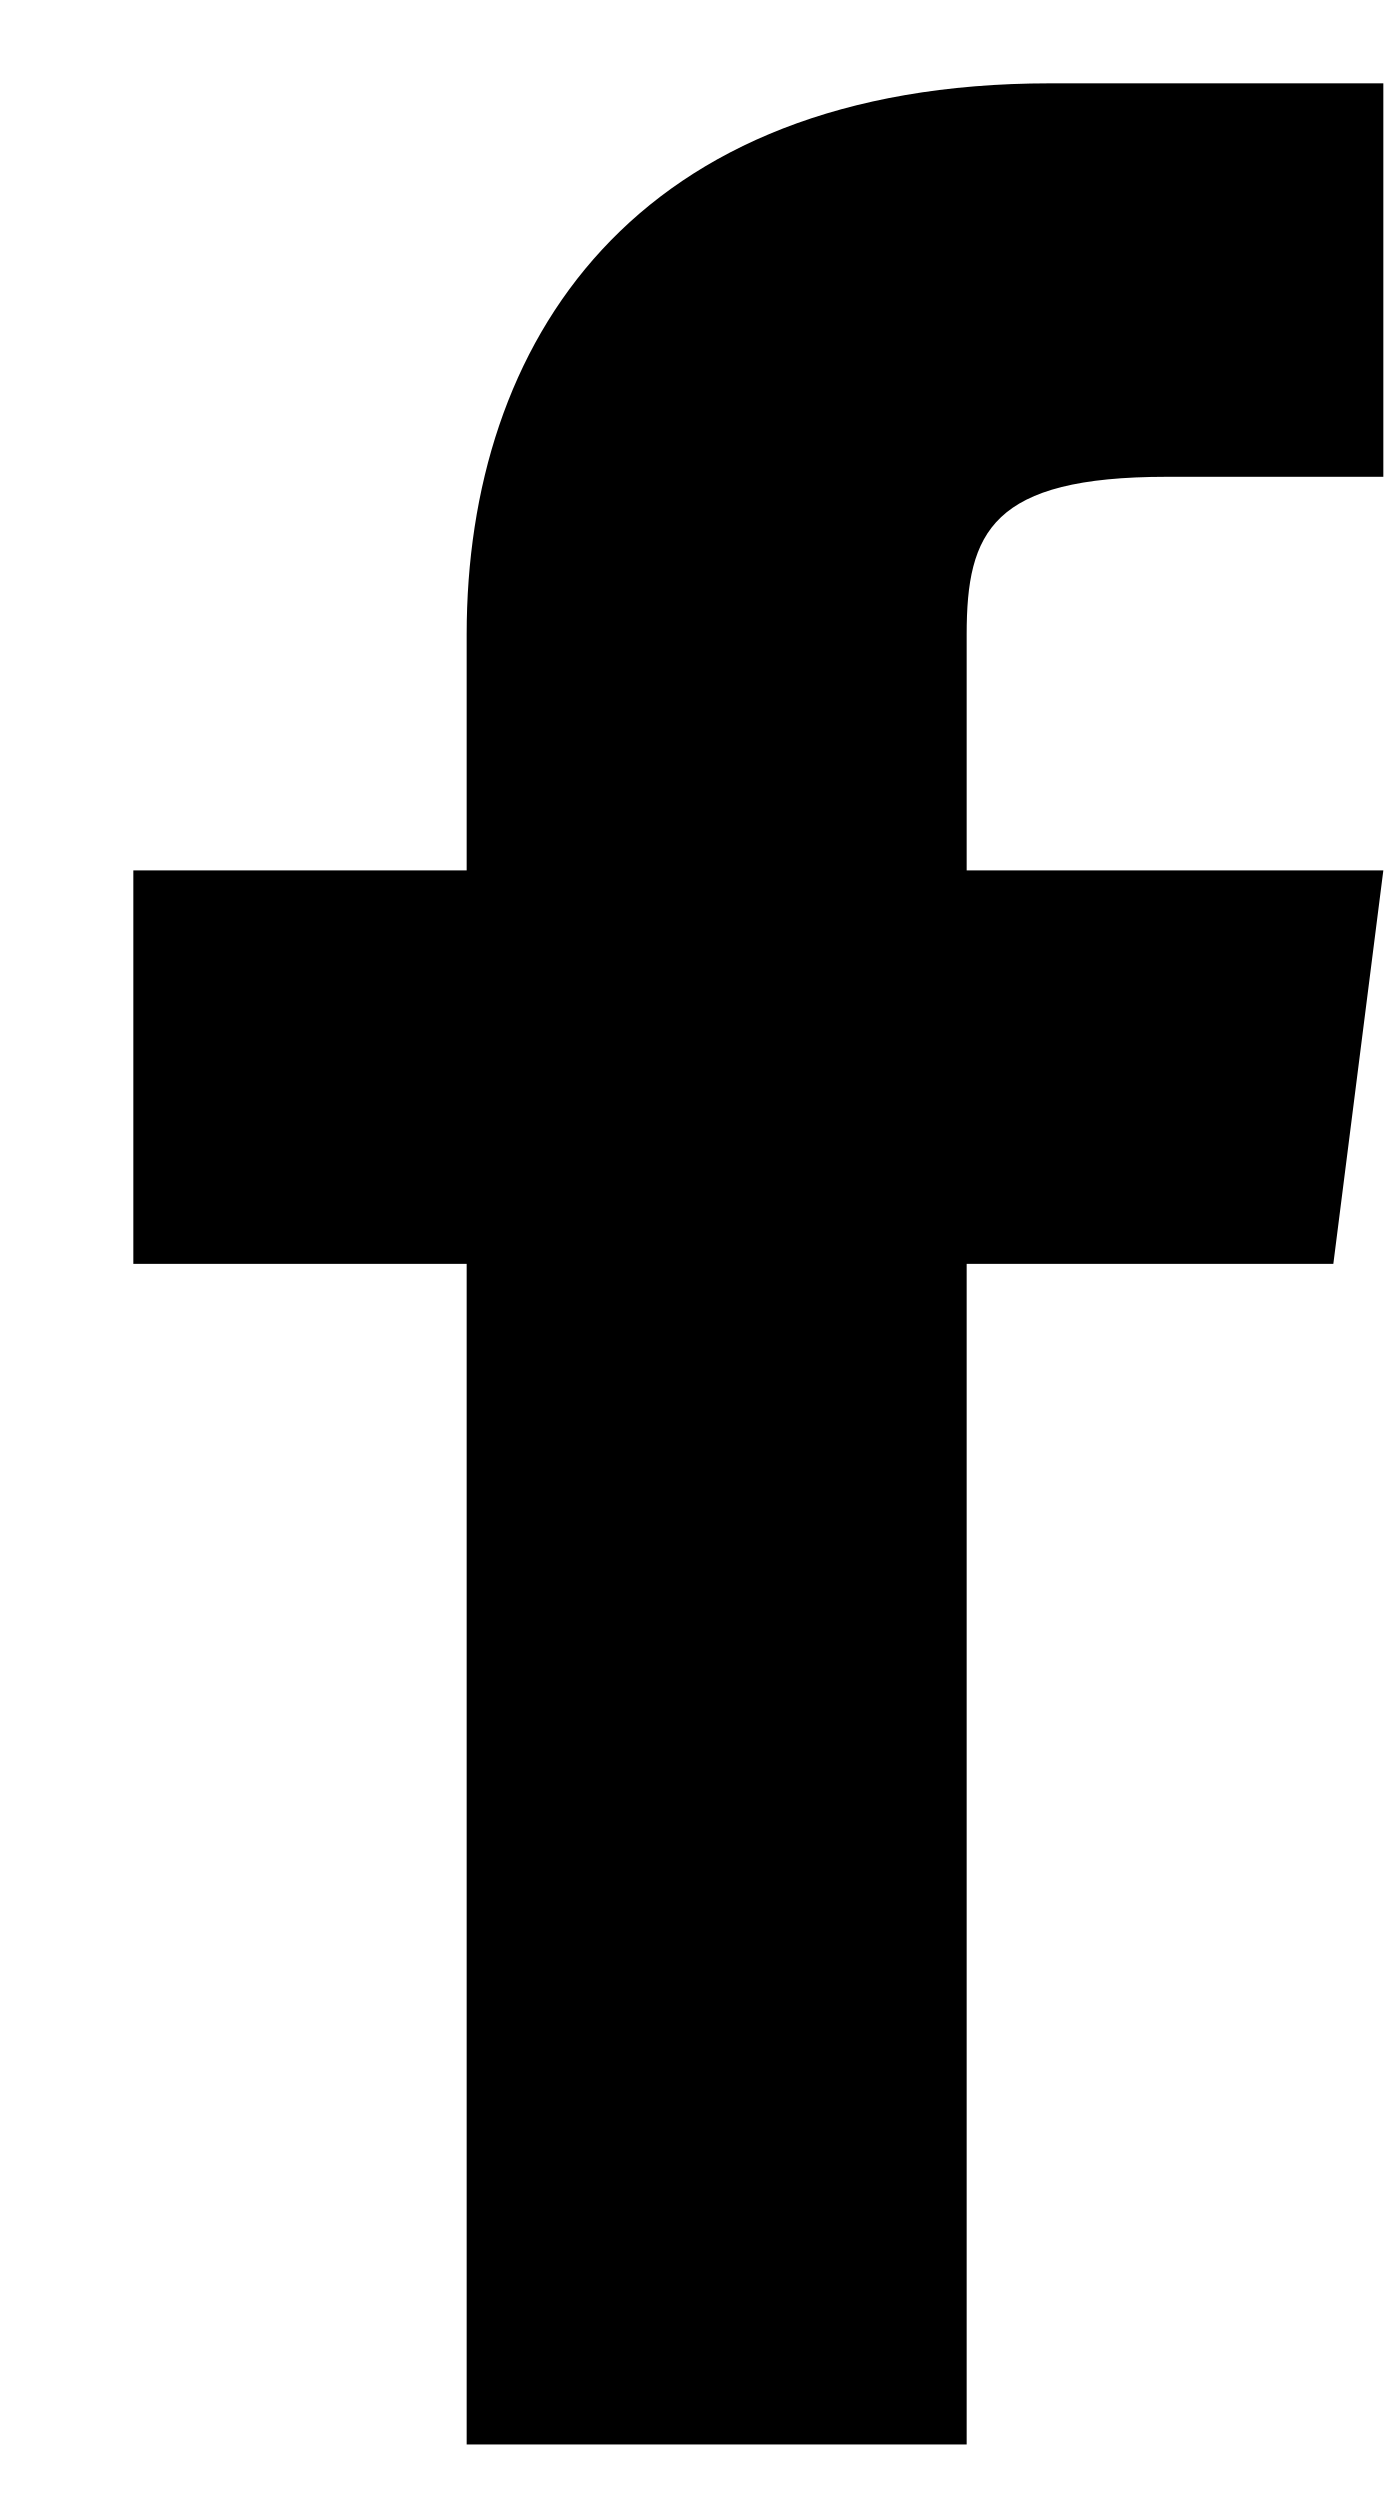
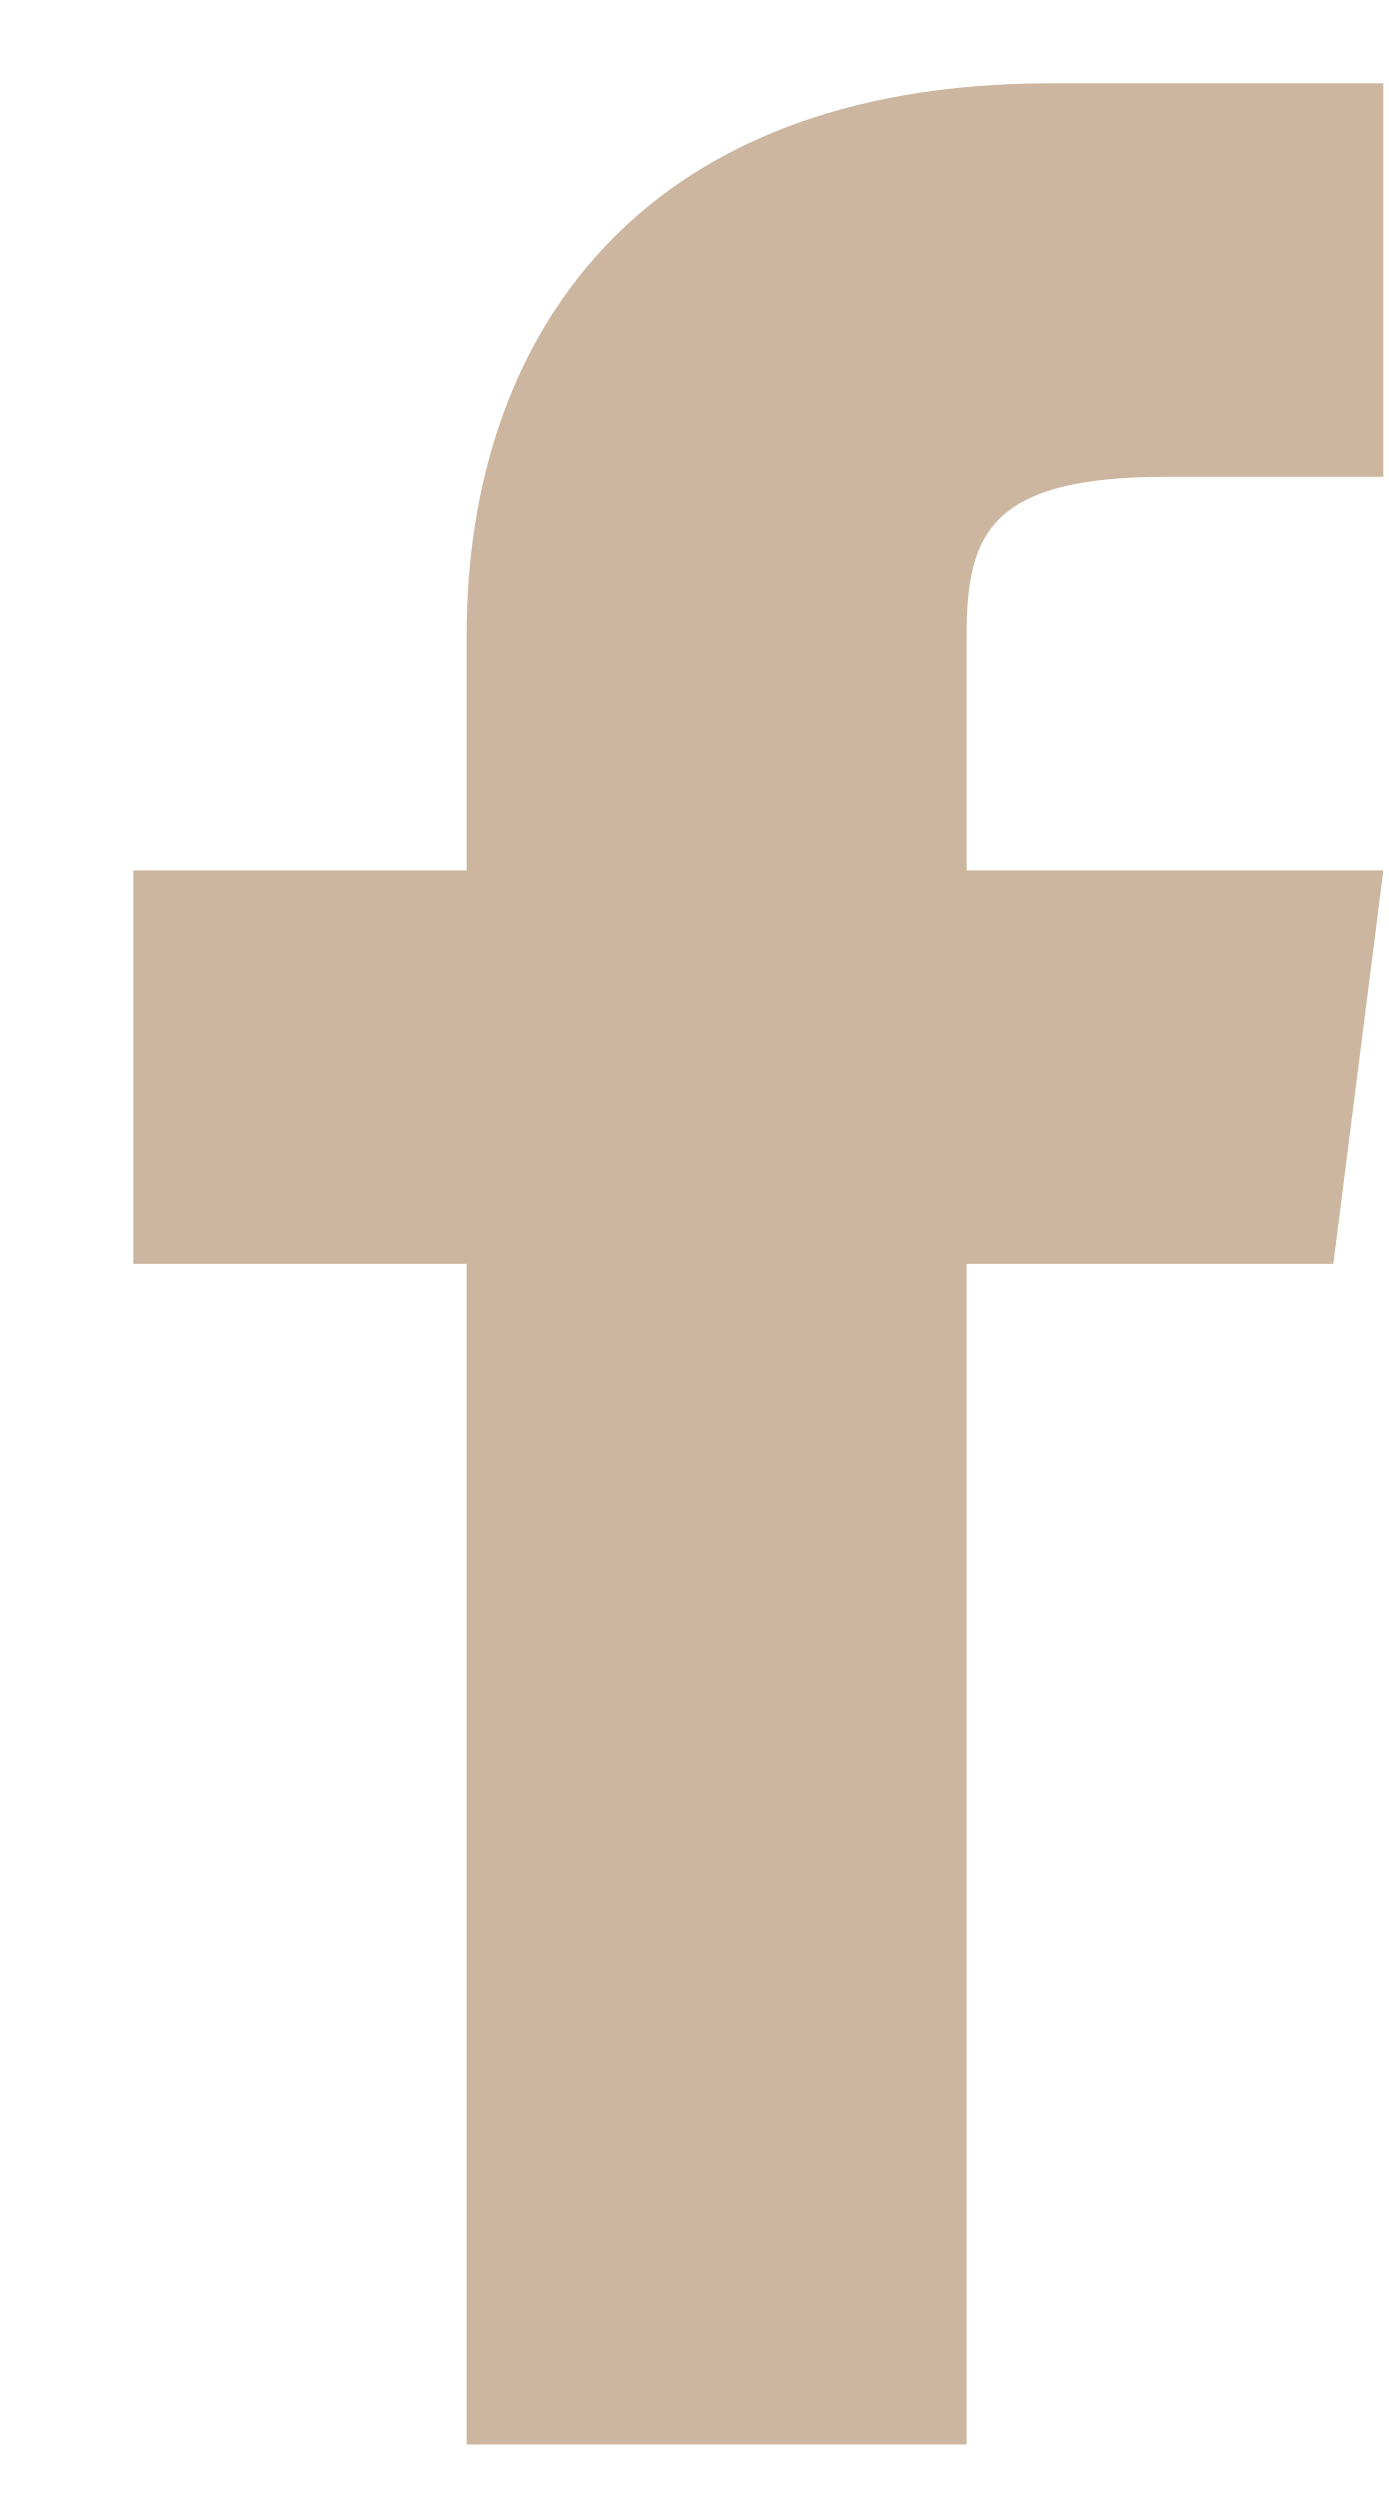
- <svg xmlns="http://www.w3.org/2000/svg" width="10" height="18" viewBox="0 0 10 18">
-   <path d="M6.96 6.267v-1.7c0-.737.18-1.134 1.44-1.134h1.56V.6h-2.4c-3 0-4.2 1.87-4.2 3.967v1.7H.96V9.1h2.4v8.5h3.6V9.1H9.6l.36-2.833h-3z" />
+ <svg xmlns="http://www.w3.org/2000/svg" width="10" height="18" viewBox="0 0 10 18" fill="none">
+   <path d="M6.96 6.267V4.567C6.96 3.83 7.14 3.433 8.4 3.433H9.96V0.6H7.56C4.56 0.6 3.36 2.47 3.36 4.567V6.267H0.96V9.1H3.36V17.6H6.96V9.1H9.6L9.96 6.267H6.96Z" fill="#CCB69F" />
</svg>
